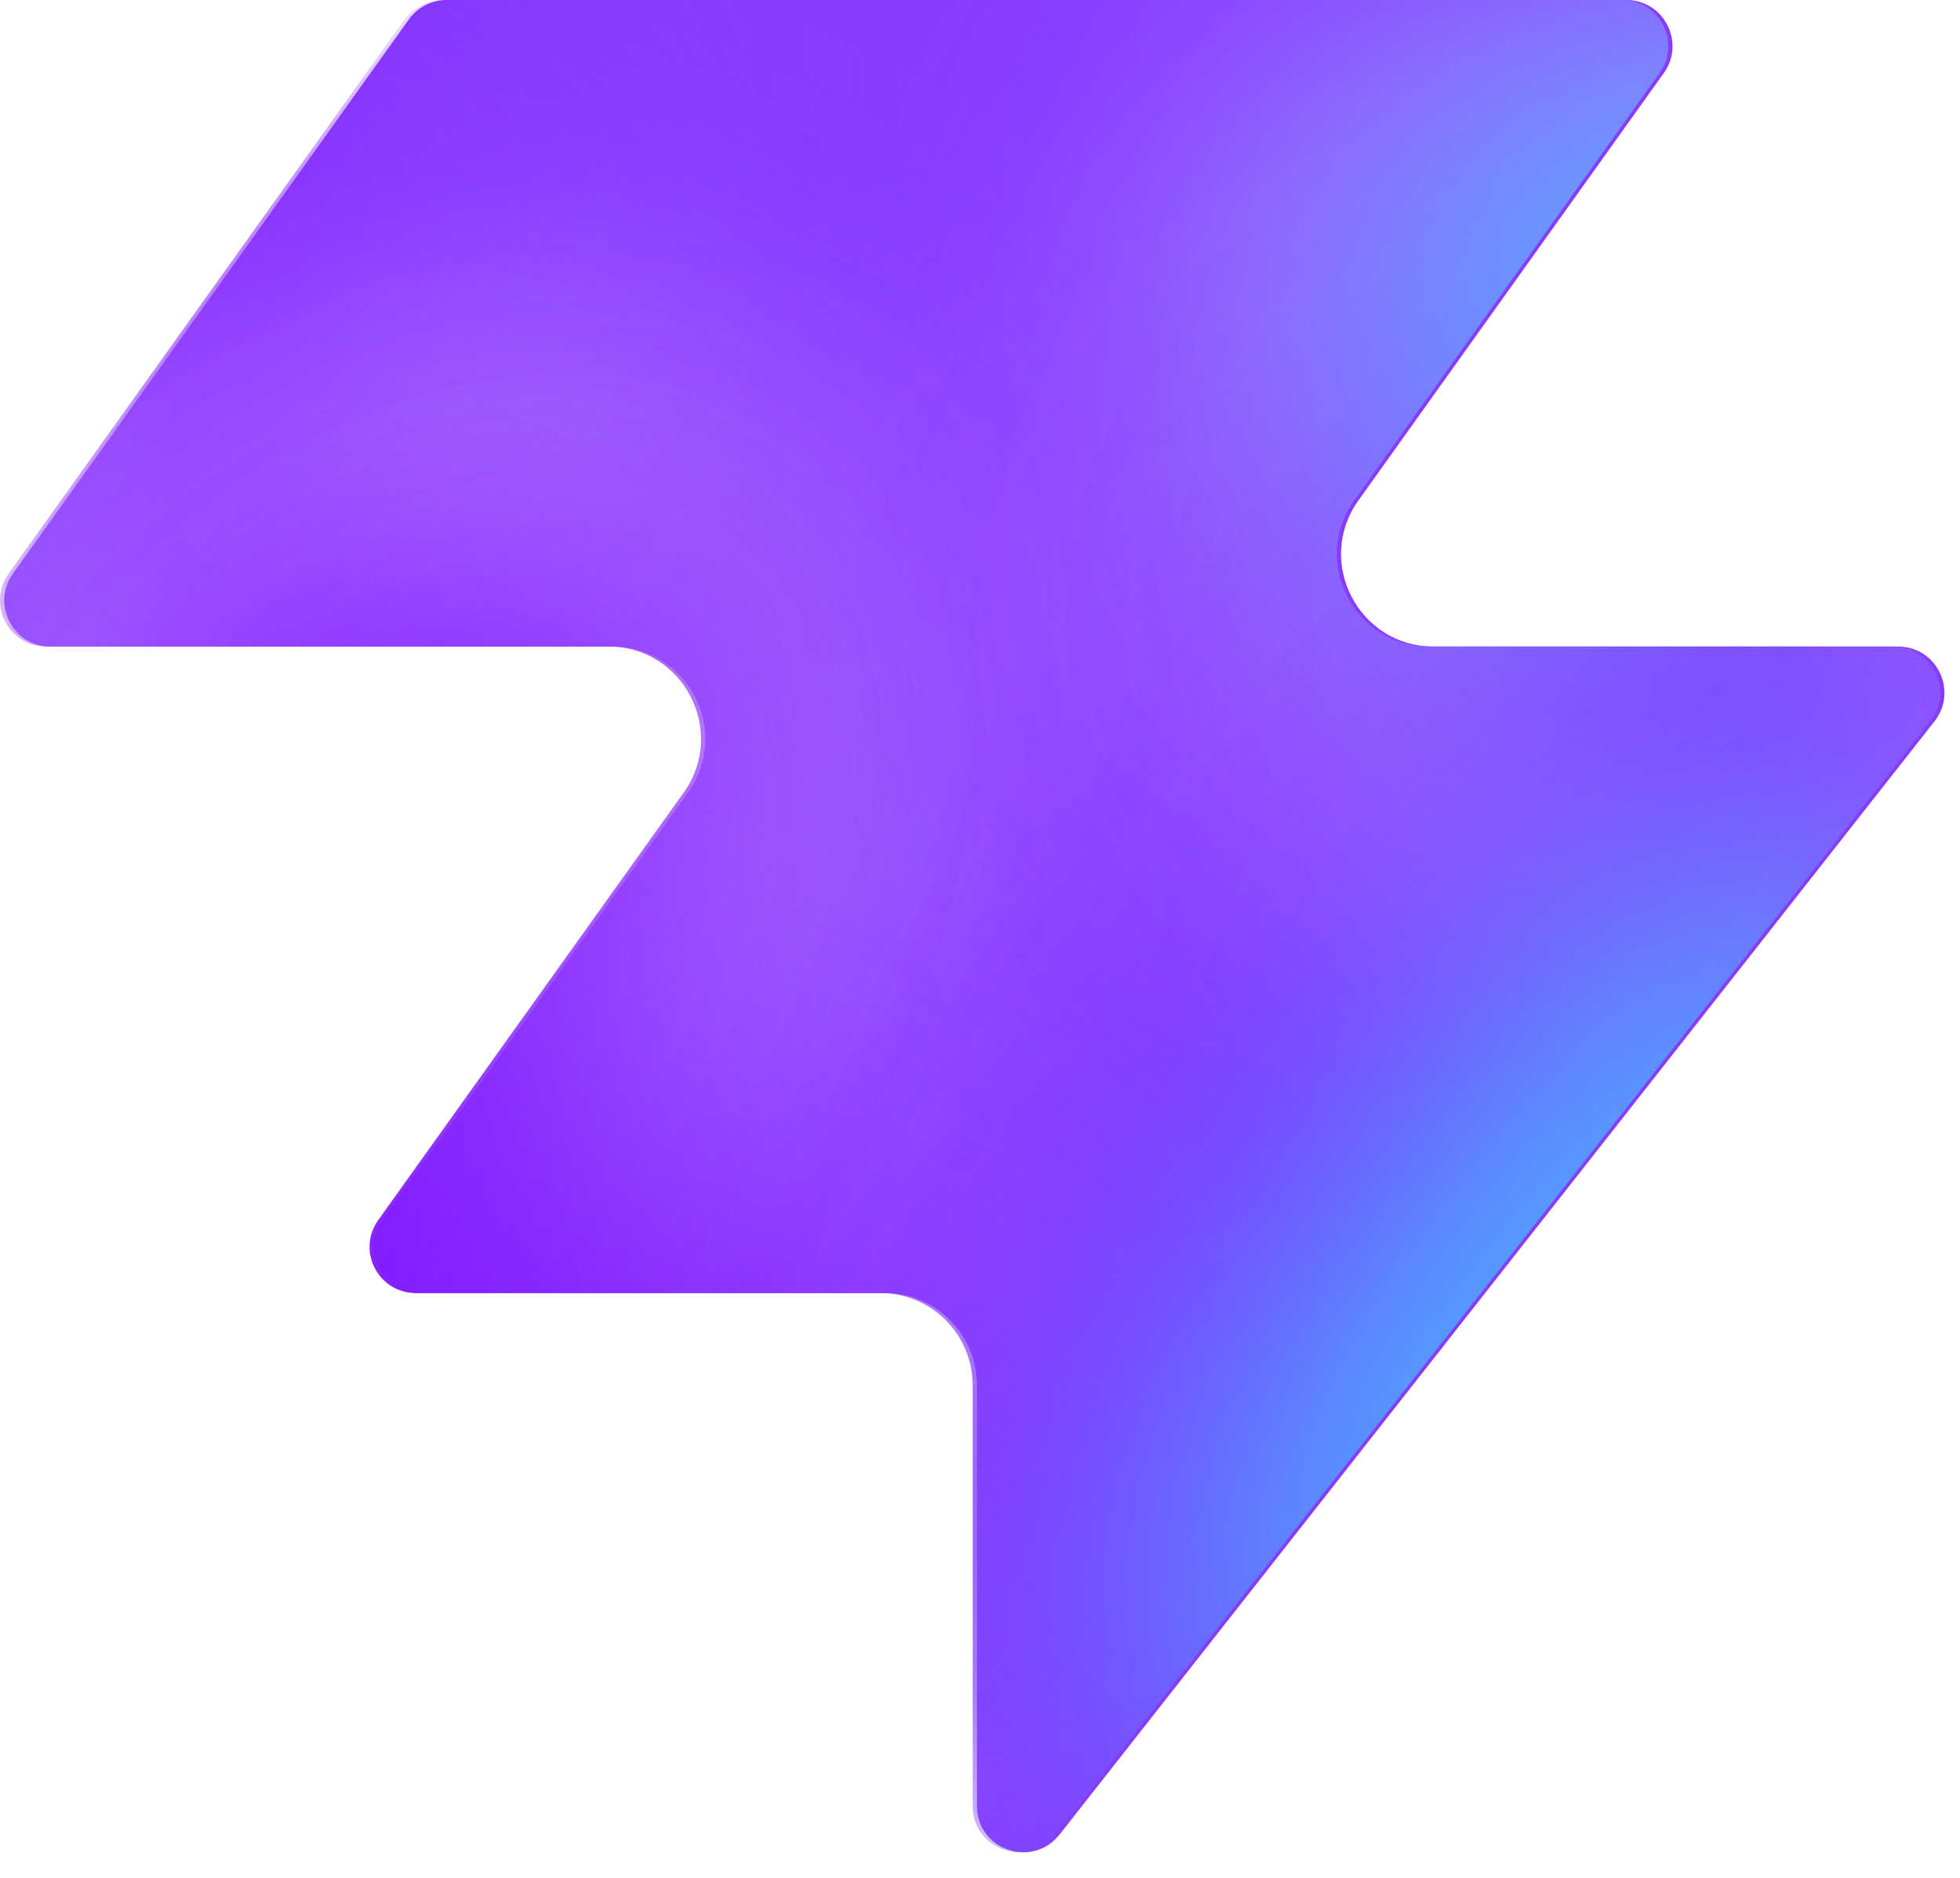
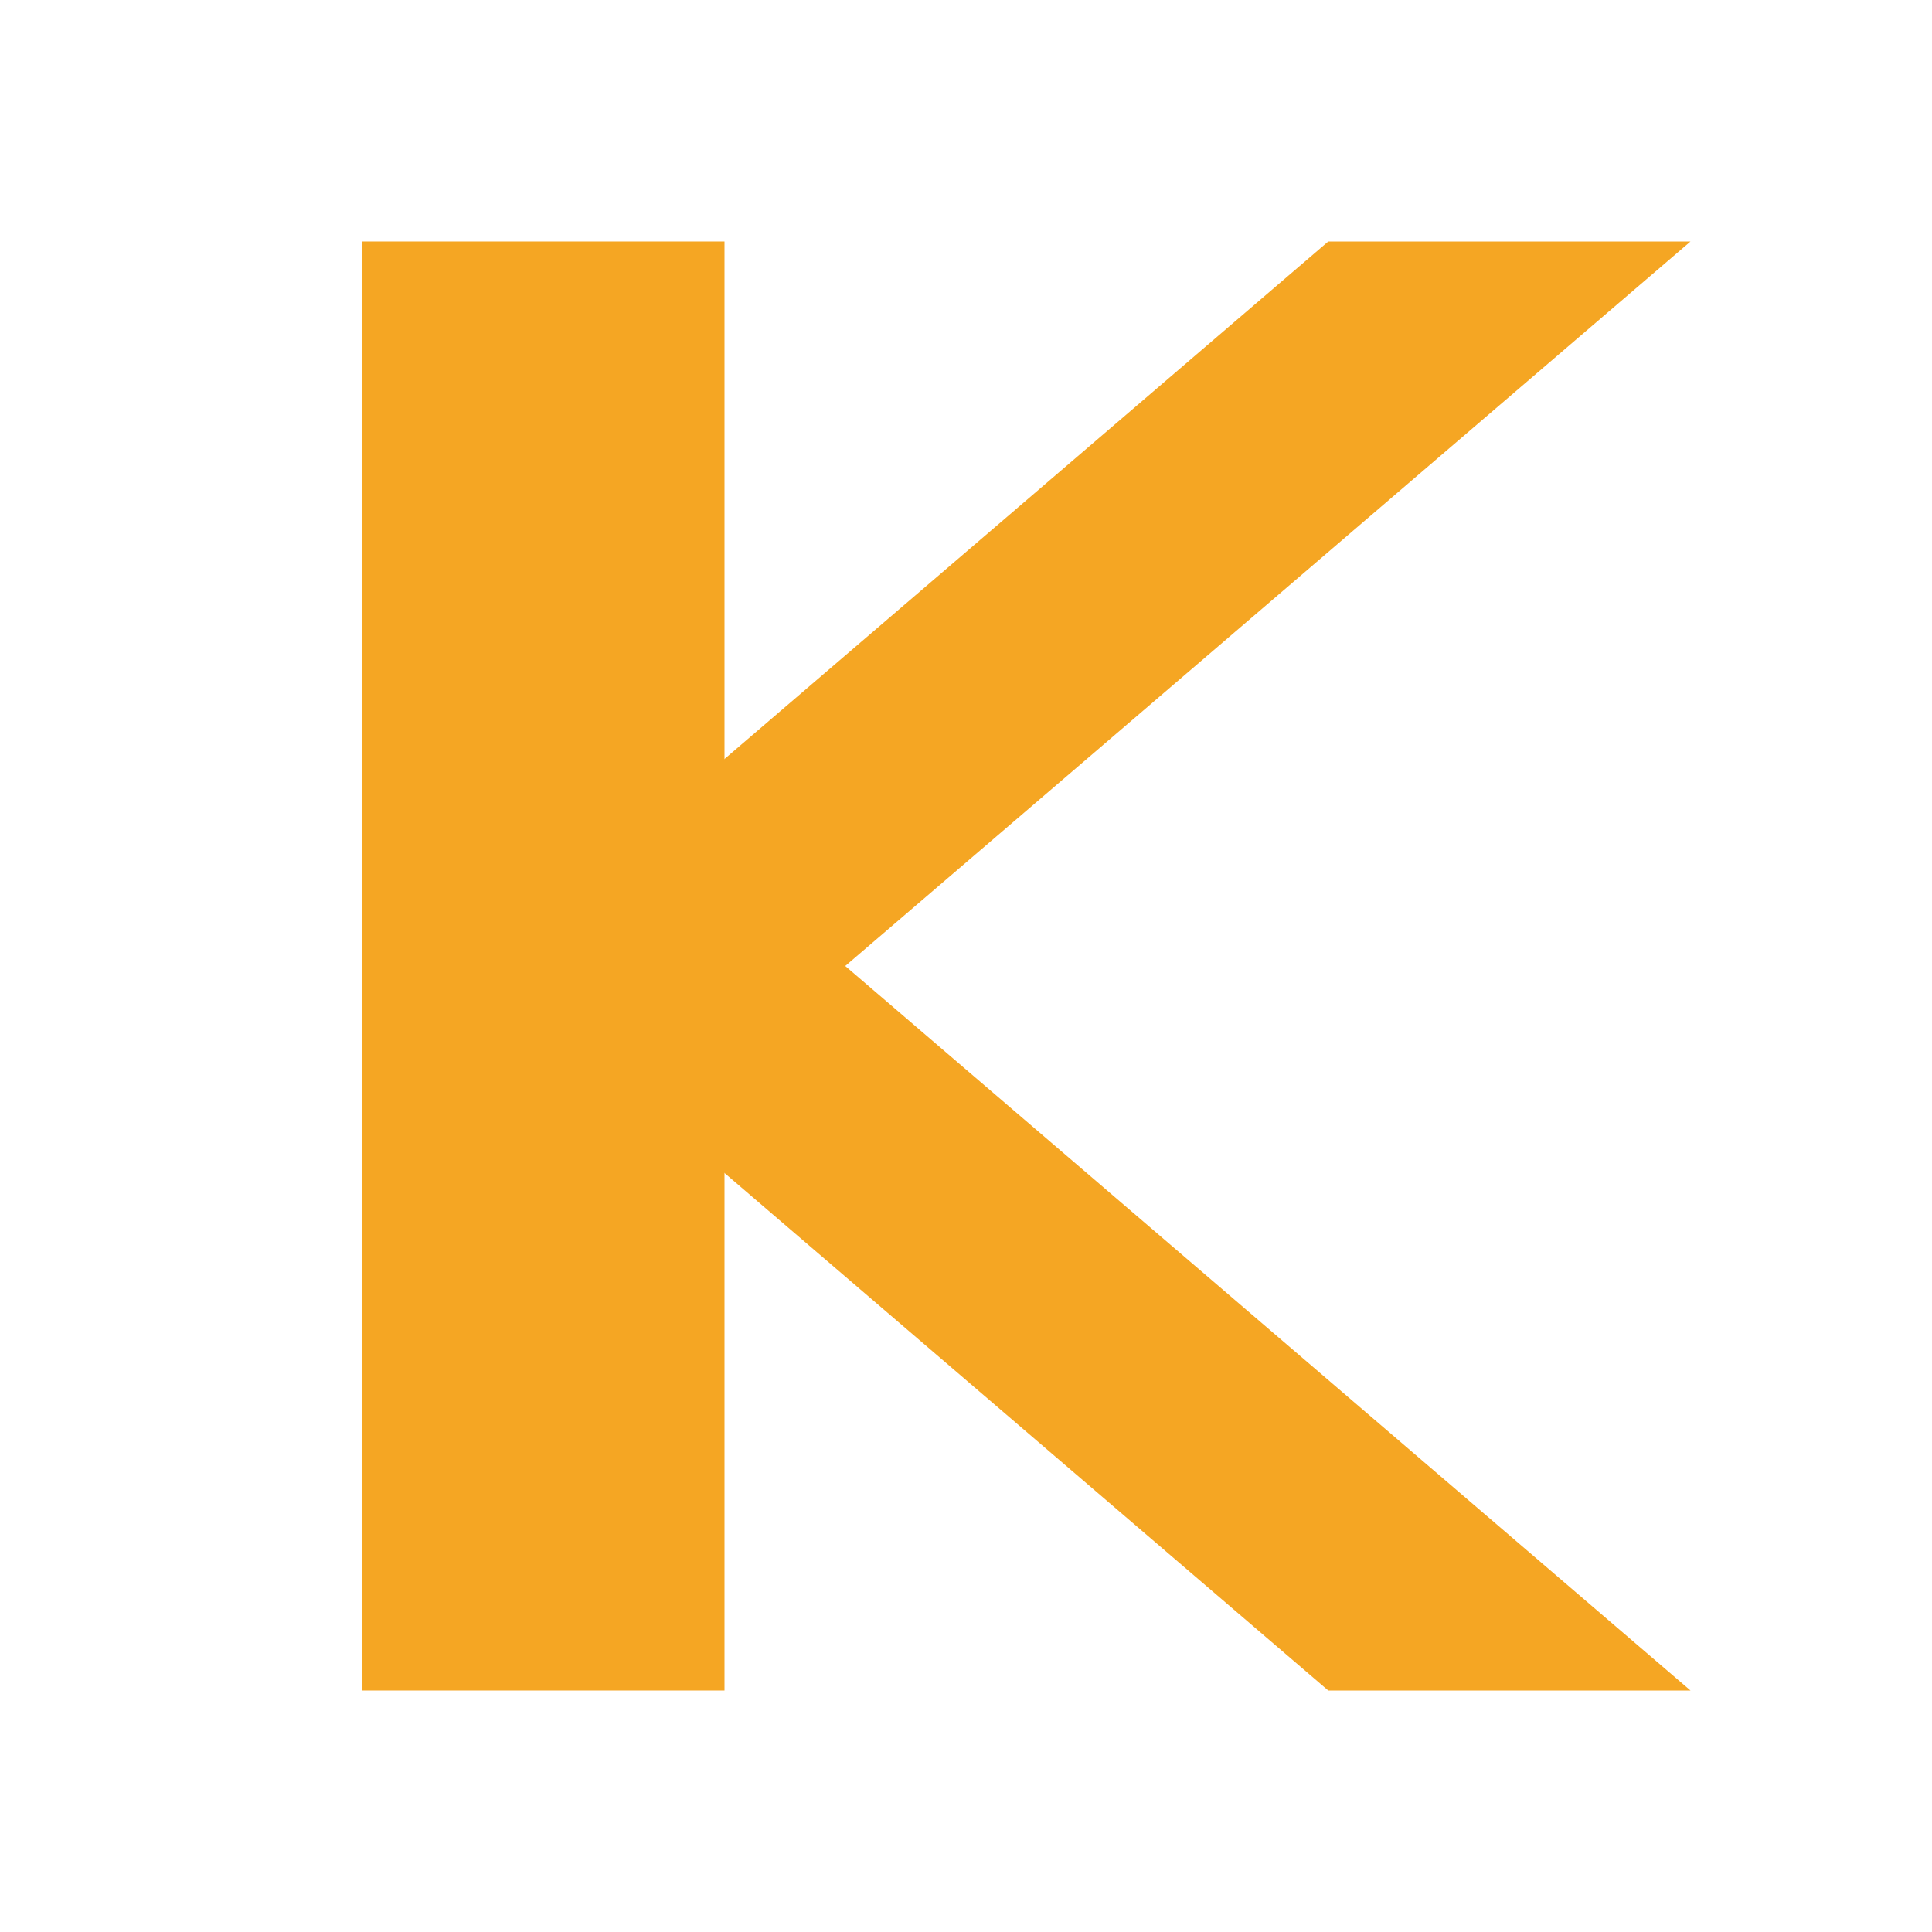
- <svg xmlns="http://www.w3.org/2000/svg" width="48" height="46" fill="none" viewBox="0 0 48 46">
-   <path fill="#863bff" d="M25.946 44.938c-.664.845-2.021.375-2.021-.698V33.937a2.26 2.26 0 0 0-2.262-2.262H10.287c-.92 0-1.456-1.04-.92-1.788l7.48-10.471c1.07-1.497 0-3.578-1.842-3.578H1.237c-.92 0-1.456-1.04-.92-1.788L10.013.474c.214-.297.556-.474.92-.474h28.894c.92 0 1.456 1.04.92 1.788l-7.48 10.471c-1.07 1.498 0 3.579 1.842 3.579h11.377c.943 0 1.473 1.088.89 1.83L25.947 44.94z" style="fill:#863bff;fill:color(display-p3 .525 .23 1);fill-opacity:1" />
-   <mask id="a" width="48" height="46" x="0" y="0" maskUnits="userSpaceOnUse" style="mask-type:alpha">
-     <path fill="#000" d="M25.842 44.938c-.664.844-2.021.375-2.021-.698V33.937a2.26 2.26 0 0 0-2.262-2.262H10.183c-.92 0-1.456-1.04-.92-1.788l7.48-10.471c1.07-1.498 0-3.579-1.842-3.579H1.133c-.92 0-1.456-1.04-.92-1.787L9.91.473c.214-.297.556-.474.92-.474h28.894c.92 0 1.456 1.04.92 1.788l-7.48 10.471c-1.07 1.498 0 3.578 1.842 3.578h11.377c.943 0 1.473 1.088.89 1.832L25.843 44.94z" style="fill:#000;fill-opacity:1" />
-   </mask>
-   <g mask="url(#a)">
-     <g filter="url(#b)">
-       <ellipse cx="5.508" cy="14.704" fill="#ede6ff" rx="5.508" ry="14.704" style="fill:#ede6ff;fill:color(display-p3 .927 .903 1);fill-opacity:1" transform="matrix(.00324 1 1 -.00324 -4.47 31.516)" />
-     </g>
-     <g filter="url(#c)">
-       <ellipse cx="10.399" cy="29.851" fill="#ede6ff" rx="10.399" ry="29.851" style="fill:#ede6ff;fill:color(display-p3 .927 .903 1);fill-opacity:1" transform="matrix(.00324 1 1 -.00324 -39.328 7.883)" />
-     </g>
-     <g filter="url(#d)">
-       <ellipse cx="5.508" cy="30.487" fill="#7e14ff" rx="5.508" ry="30.487" style="fill:#7e14ff;fill:color(display-p3 .492 .077 1);fill-opacity:1" transform="rotate(89.814 -25.913 -14.639)scale(1 -1)" />
-     </g>
-     <g filter="url(#e)">
-       <ellipse cx="5.508" cy="30.599" fill="#7e14ff" rx="5.508" ry="30.599" style="fill:#7e14ff;fill:color(display-p3 .492 .077 1);fill-opacity:1" transform="rotate(89.814 -32.644 -3.334)scale(1 -1)" />
-     </g>
-     <g filter="url(#f)">
-       <ellipse cx="5.508" cy="30.599" fill="#7e14ff" rx="5.508" ry="30.599" style="fill:#7e14ff;fill:color(display-p3 .492 .077 1);fill-opacity:1" transform="matrix(.00324 1 1 -.00324 -34.34 30.47)" />
-     </g>
-     <g filter="url(#g)">
-       <ellipse cx="14.072" cy="22.078" fill="#ede6ff" rx="14.072" ry="22.078" style="fill:#ede6ff;fill:color(display-p3 .927 .903 1);fill-opacity:1" transform="rotate(93.35 24.506 48.493)scale(-1 1)" />
-     </g>
-     <g filter="url(#h)">
-       <ellipse cx="3.47" cy="21.501" fill="#7e14ff" rx="3.47" ry="21.501" style="fill:#7e14ff;fill:color(display-p3 .492 .077 1);fill-opacity:1" transform="rotate(89.009 28.708 47.59)scale(-1 1)" />
-     </g>
-     <g filter="url(#i)">
-       <ellipse cx="3.47" cy="21.501" fill="#7e14ff" rx="3.47" ry="21.501" style="fill:#7e14ff;fill:color(display-p3 .492 .077 1);fill-opacity:1" transform="rotate(89.009 28.708 47.59)scale(-1 1)" />
-     </g>
-     <g filter="url(#j)">
-       <ellipse cx=".387" cy="8.972" fill="#7e14ff" rx="4.407" ry="29.108" style="fill:#7e14ff;fill:color(display-p3 .492 .077 1);fill-opacity:1" transform="rotate(39.51 .387 8.972)" />
-     </g>
-     <g filter="url(#k)">
-       <ellipse cx="47.523" cy="-6.092" fill="#7e14ff" rx="4.407" ry="29.108" style="fill:#7e14ff;fill:color(display-p3 .492 .077 1);fill-opacity:1" transform="rotate(37.892 47.523 -6.092)" />
-     </g>
-     <g filter="url(#l)">
-       <ellipse cx="41.412" cy="6.333" fill="#47bfff" rx="5.971" ry="9.665" style="fill:#47bfff;fill:color(display-p3 .28 .748 1);fill-opacity:1" transform="rotate(37.892 41.412 6.333)" />
-     </g>
-     <g filter="url(#m)">
-       <ellipse cx="-1.879" cy="38.332" fill="#7e14ff" rx="4.407" ry="29.108" style="fill:#7e14ff;fill:color(display-p3 .492 .077 1);fill-opacity:1" transform="rotate(37.892 -1.88 38.332)" />
-     </g>
-     <g filter="url(#n)">
-       <ellipse cx="-1.879" cy="38.332" fill="#7e14ff" rx="4.407" ry="29.108" style="fill:#7e14ff;fill:color(display-p3 .492 .077 1);fill-opacity:1" transform="rotate(37.892 -1.88 38.332)" />
-     </g>
-     <g filter="url(#o)">
-       <ellipse cx="35.651" cy="29.907" fill="#7e14ff" rx="4.407" ry="29.108" style="fill:#7e14ff;fill:color(display-p3 .492 .077 1);fill-opacity:1" transform="rotate(37.892 35.651 29.907)" />
-     </g>
-     <g filter="url(#p)">
-       <ellipse cx="38.418" cy="32.4" fill="#47bfff" rx="5.971" ry="15.297" style="fill:#47bfff;fill:color(display-p3 .28 .748 1);fill-opacity:1" transform="rotate(37.892 38.418 32.4)" />
-     </g>
-   </g>
-   <defs>
-     <filter id="b" width="60.045" height="41.654" x="-19.77" y="16.149" color-interpolation-filters="sRGB" filterUnits="userSpaceOnUse">
-       <feFlood flood-opacity="0" result="BackgroundImageFix" />
-       <feBlend in="SourceGraphic" in2="BackgroundImageFix" result="shape" />
-       <feGaussianBlur result="effect1_foregroundBlur_2002_17158" stdDeviation="7.659" />
-     </filter>
-     <filter id="c" width="90.34" height="51.437" x="-54.613" y="-7.533" color-interpolation-filters="sRGB" filterUnits="userSpaceOnUse">
-       <feFlood flood-opacity="0" result="BackgroundImageFix" />
-       <feBlend in="SourceGraphic" in2="BackgroundImageFix" result="shape" />
-       <feGaussianBlur result="effect1_foregroundBlur_2002_17158" stdDeviation="7.659" />
-     </filter>
-     <filter id="d" width="79.355" height="29.4" x="-49.64" y="2.03" color-interpolation-filters="sRGB" filterUnits="userSpaceOnUse">
-       <feFlood flood-opacity="0" result="BackgroundImageFix" />
-       <feBlend in="SourceGraphic" in2="BackgroundImageFix" result="shape" />
-       <feGaussianBlur result="effect1_foregroundBlur_2002_17158" stdDeviation="4.596" />
-     </filter>
-     <filter id="e" width="79.579" height="29.4" x="-45.045" y="20.029" color-interpolation-filters="sRGB" filterUnits="userSpaceOnUse">
-       <feFlood flood-opacity="0" result="BackgroundImageFix" />
-       <feBlend in="SourceGraphic" in2="BackgroundImageFix" result="shape" />
-       <feGaussianBlur result="effect1_foregroundBlur_2002_17158" stdDeviation="4.596" />
-     </filter>
-     <filter id="f" width="79.579" height="29.4" x="-43.513" y="21.178" color-interpolation-filters="sRGB" filterUnits="userSpaceOnUse">
-       <feFlood flood-opacity="0" result="BackgroundImageFix" />
-       <feBlend in="SourceGraphic" in2="BackgroundImageFix" result="shape" />
-       <feGaussianBlur result="effect1_foregroundBlur_2002_17158" stdDeviation="4.596" />
-     </filter>
-     <filter id="g" width="74.749" height="58.852" x="15.756" y="-17.901" color-interpolation-filters="sRGB" filterUnits="userSpaceOnUse">
-       <feFlood flood-opacity="0" result="BackgroundImageFix" />
-       <feBlend in="SourceGraphic" in2="BackgroundImageFix" result="shape" />
-       <feGaussianBlur result="effect1_foregroundBlur_2002_17158" stdDeviation="7.659" />
-     </filter>
-     <filter id="h" width="61.377" height="25.362" x="23.548" y="2.284" color-interpolation-filters="sRGB" filterUnits="userSpaceOnUse">
-       <feFlood flood-opacity="0" result="BackgroundImageFix" />
-       <feBlend in="SourceGraphic" in2="BackgroundImageFix" result="shape" />
-       <feGaussianBlur result="effect1_foregroundBlur_2002_17158" stdDeviation="4.596" />
-     </filter>
-     <filter id="i" width="61.377" height="25.362" x="23.548" y="2.284" color-interpolation-filters="sRGB" filterUnits="userSpaceOnUse">
-       <feFlood flood-opacity="0" result="BackgroundImageFix" />
-       <feBlend in="SourceGraphic" in2="BackgroundImageFix" result="shape" />
-       <feGaussianBlur result="effect1_foregroundBlur_2002_17158" stdDeviation="4.596" />
-     </filter>
-     <filter id="j" width="56.045" height="63.649" x="-27.636" y="-22.853" color-interpolation-filters="sRGB" filterUnits="userSpaceOnUse">
-       <feFlood flood-opacity="0" result="BackgroundImageFix" />
-       <feBlend in="SourceGraphic" in2="BackgroundImageFix" result="shape" />
-       <feGaussianBlur result="effect1_foregroundBlur_2002_17158" stdDeviation="4.596" />
-     </filter>
-     <filter id="k" width="54.814" height="64.646" x="20.116" y="-38.415" color-interpolation-filters="sRGB" filterUnits="userSpaceOnUse">
-       <feFlood flood-opacity="0" result="BackgroundImageFix" />
-       <feBlend in="SourceGraphic" in2="BackgroundImageFix" result="shape" />
-       <feGaussianBlur result="effect1_foregroundBlur_2002_17158" stdDeviation="4.596" />
-     </filter>
-     <filter id="l" width="33.541" height="35.313" x="24.641" y="-11.323" color-interpolation-filters="sRGB" filterUnits="userSpaceOnUse">
-       <feFlood flood-opacity="0" result="BackgroundImageFix" />
-       <feBlend in="SourceGraphic" in2="BackgroundImageFix" result="shape" />
-       <feGaussianBlur result="effect1_foregroundBlur_2002_17158" stdDeviation="4.596" />
-     </filter>
-     <filter id="m" width="54.814" height="64.646" x="-29.286" y="6.009" color-interpolation-filters="sRGB" filterUnits="userSpaceOnUse">
-       <feFlood flood-opacity="0" result="BackgroundImageFix" />
-       <feBlend in="SourceGraphic" in2="BackgroundImageFix" result="shape" />
-       <feGaussianBlur result="effect1_foregroundBlur_2002_17158" stdDeviation="4.596" />
-     </filter>
-     <filter id="n" width="54.814" height="64.646" x="-29.286" y="6.009" color-interpolation-filters="sRGB" filterUnits="userSpaceOnUse">
-       <feFlood flood-opacity="0" result="BackgroundImageFix" />
-       <feBlend in="SourceGraphic" in2="BackgroundImageFix" result="shape" />
-       <feGaussianBlur result="effect1_foregroundBlur_2002_17158" stdDeviation="4.596" />
-     </filter>
-     <filter id="o" width="54.814" height="64.646" x="8.244" y="-2.416" color-interpolation-filters="sRGB" filterUnits="userSpaceOnUse">
-       <feFlood flood-opacity="0" result="BackgroundImageFix" />
-       <feBlend in="SourceGraphic" in2="BackgroundImageFix" result="shape" />
-       <feGaussianBlur result="effect1_foregroundBlur_2002_17158" stdDeviation="4.596" />
-     </filter>
-     <filter id="p" width="39.409" height="43.623" x="18.713" y="10.588" color-interpolation-filters="sRGB" filterUnits="userSpaceOnUse">
-       <feFlood flood-opacity="0" result="BackgroundImageFix" />
-       <feBlend in="SourceGraphic" in2="BackgroundImageFix" result="shape" />
-       <feGaussianBlur result="effect1_foregroundBlur_2002_17158" stdDeviation="4.596" />
-     </filter>
-   </defs>
+ <svg xmlns="http://www.w3.org/2000/svg" width="32" height="32" viewBox="0 0 32 32" fill="none">
+   <rect x="6" y="4" width="6" height="24" fill="#F5A623" />
+   <path d="M 28 4 L 14 16 L 28 28 L 22 28 L 8 16 L 22 4 Z" fill="#F5A623" />
</svg>
